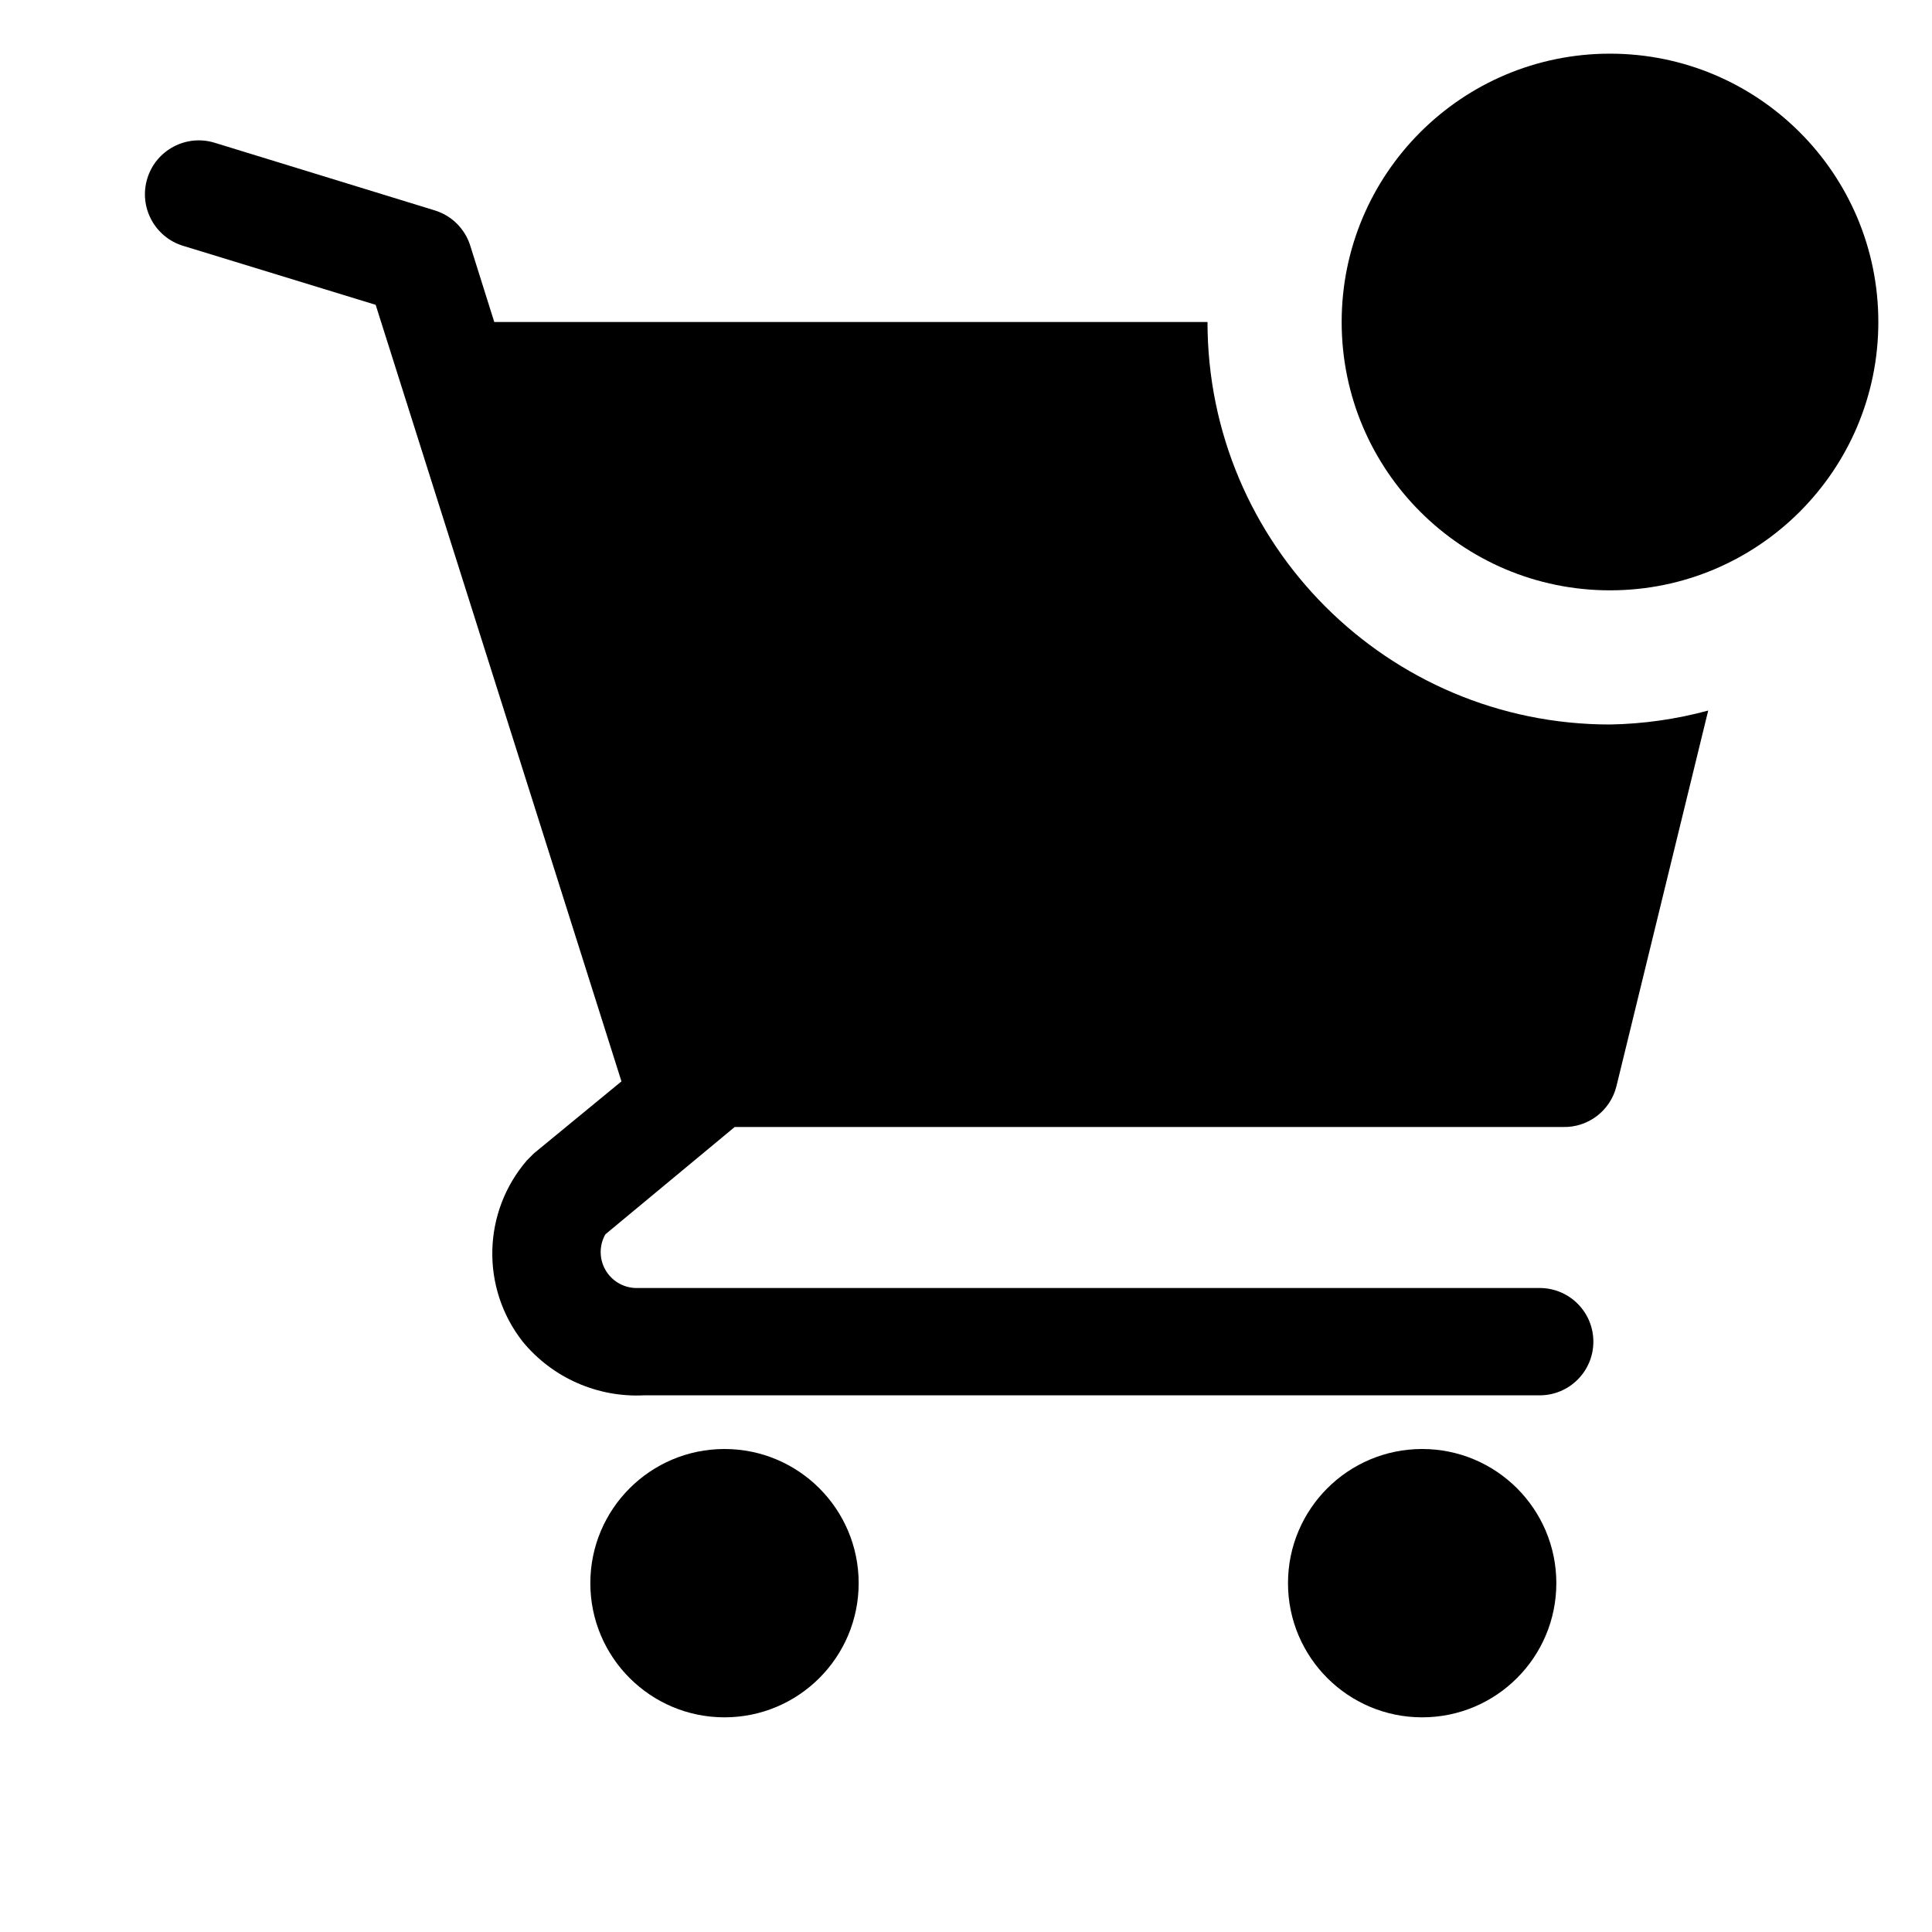
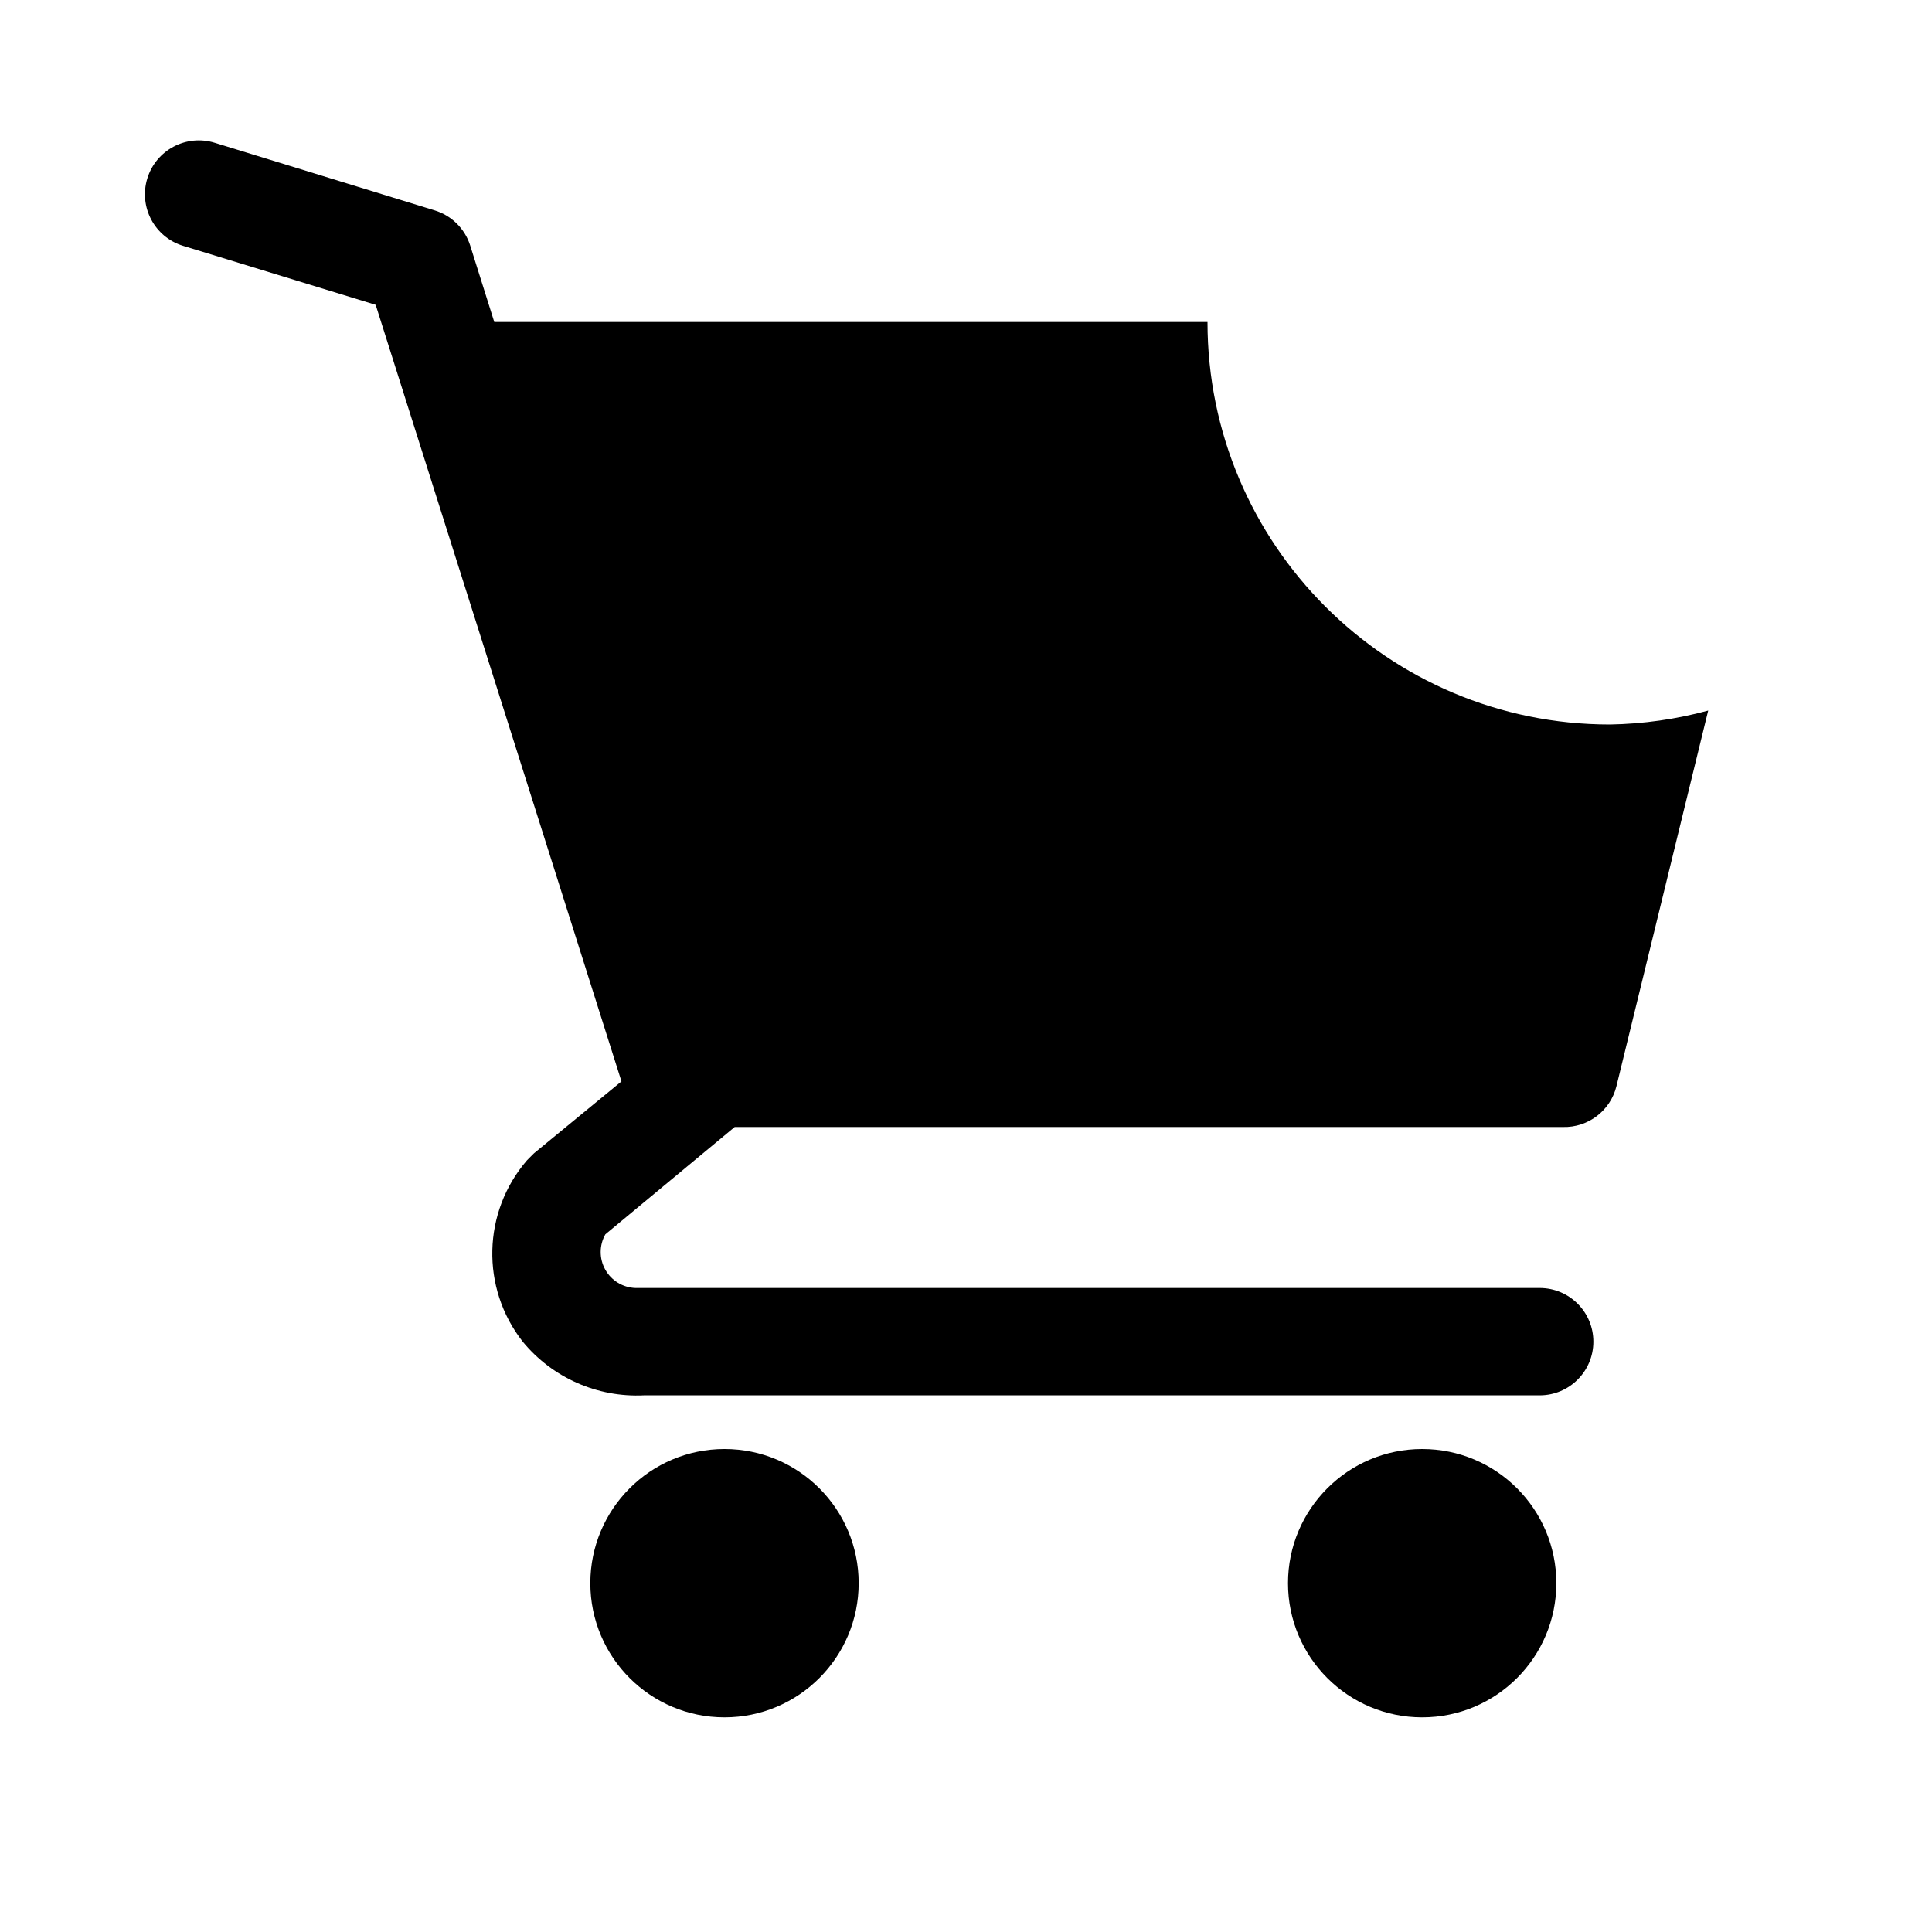
<svg xmlns="http://www.w3.org/2000/svg" fill="#000000" width="800px" height="800px" viewBox="0 0 36 36" version="1.1" preserveAspectRatio="xMidYMid meet">
  <circle cx="13.5" cy="29.5" r="2.5" class="clr-i-solid--badged clr-i-solid-path-1--badged" />
  <circle cx="26.5" cy="29.5" r="2.5" class="clr-i-solid--badged clr-i-solid-path-2--badged" />
  <path d="M30,13.5A7.5,7.5,0,0,1,22.5,6H9.21L8.76,4.57a1,1,0,0,0-.66-.65L4,2.66a1,1,0,1,0-.59,1.92L7,5.68l4.58,14.47L9.95,21.49l-.13.13A2.66,2.66,0,0,0,9.74,25,2.75,2.75,0,0,0,12,26H28.69a1,1,0,0,0,0-2H11.84a.67.67,0,0,1-.56-1l2.41-2H29.12a1,1,0,0,0,1-.76l1.71-7A7.49,7.49,0,0,1,30,13.5Z" class="clr-i-solid--badged clr-i-solid-path-3--badged" />
-   <circle cx="30" cy="6" r="5" class="clr-i-solid--badged clr-i-solid-path-4--badged clr-i-badge" />
  <rect x="0" y="0" width="36" height="36" fill-opacity="0" />
</svg>
